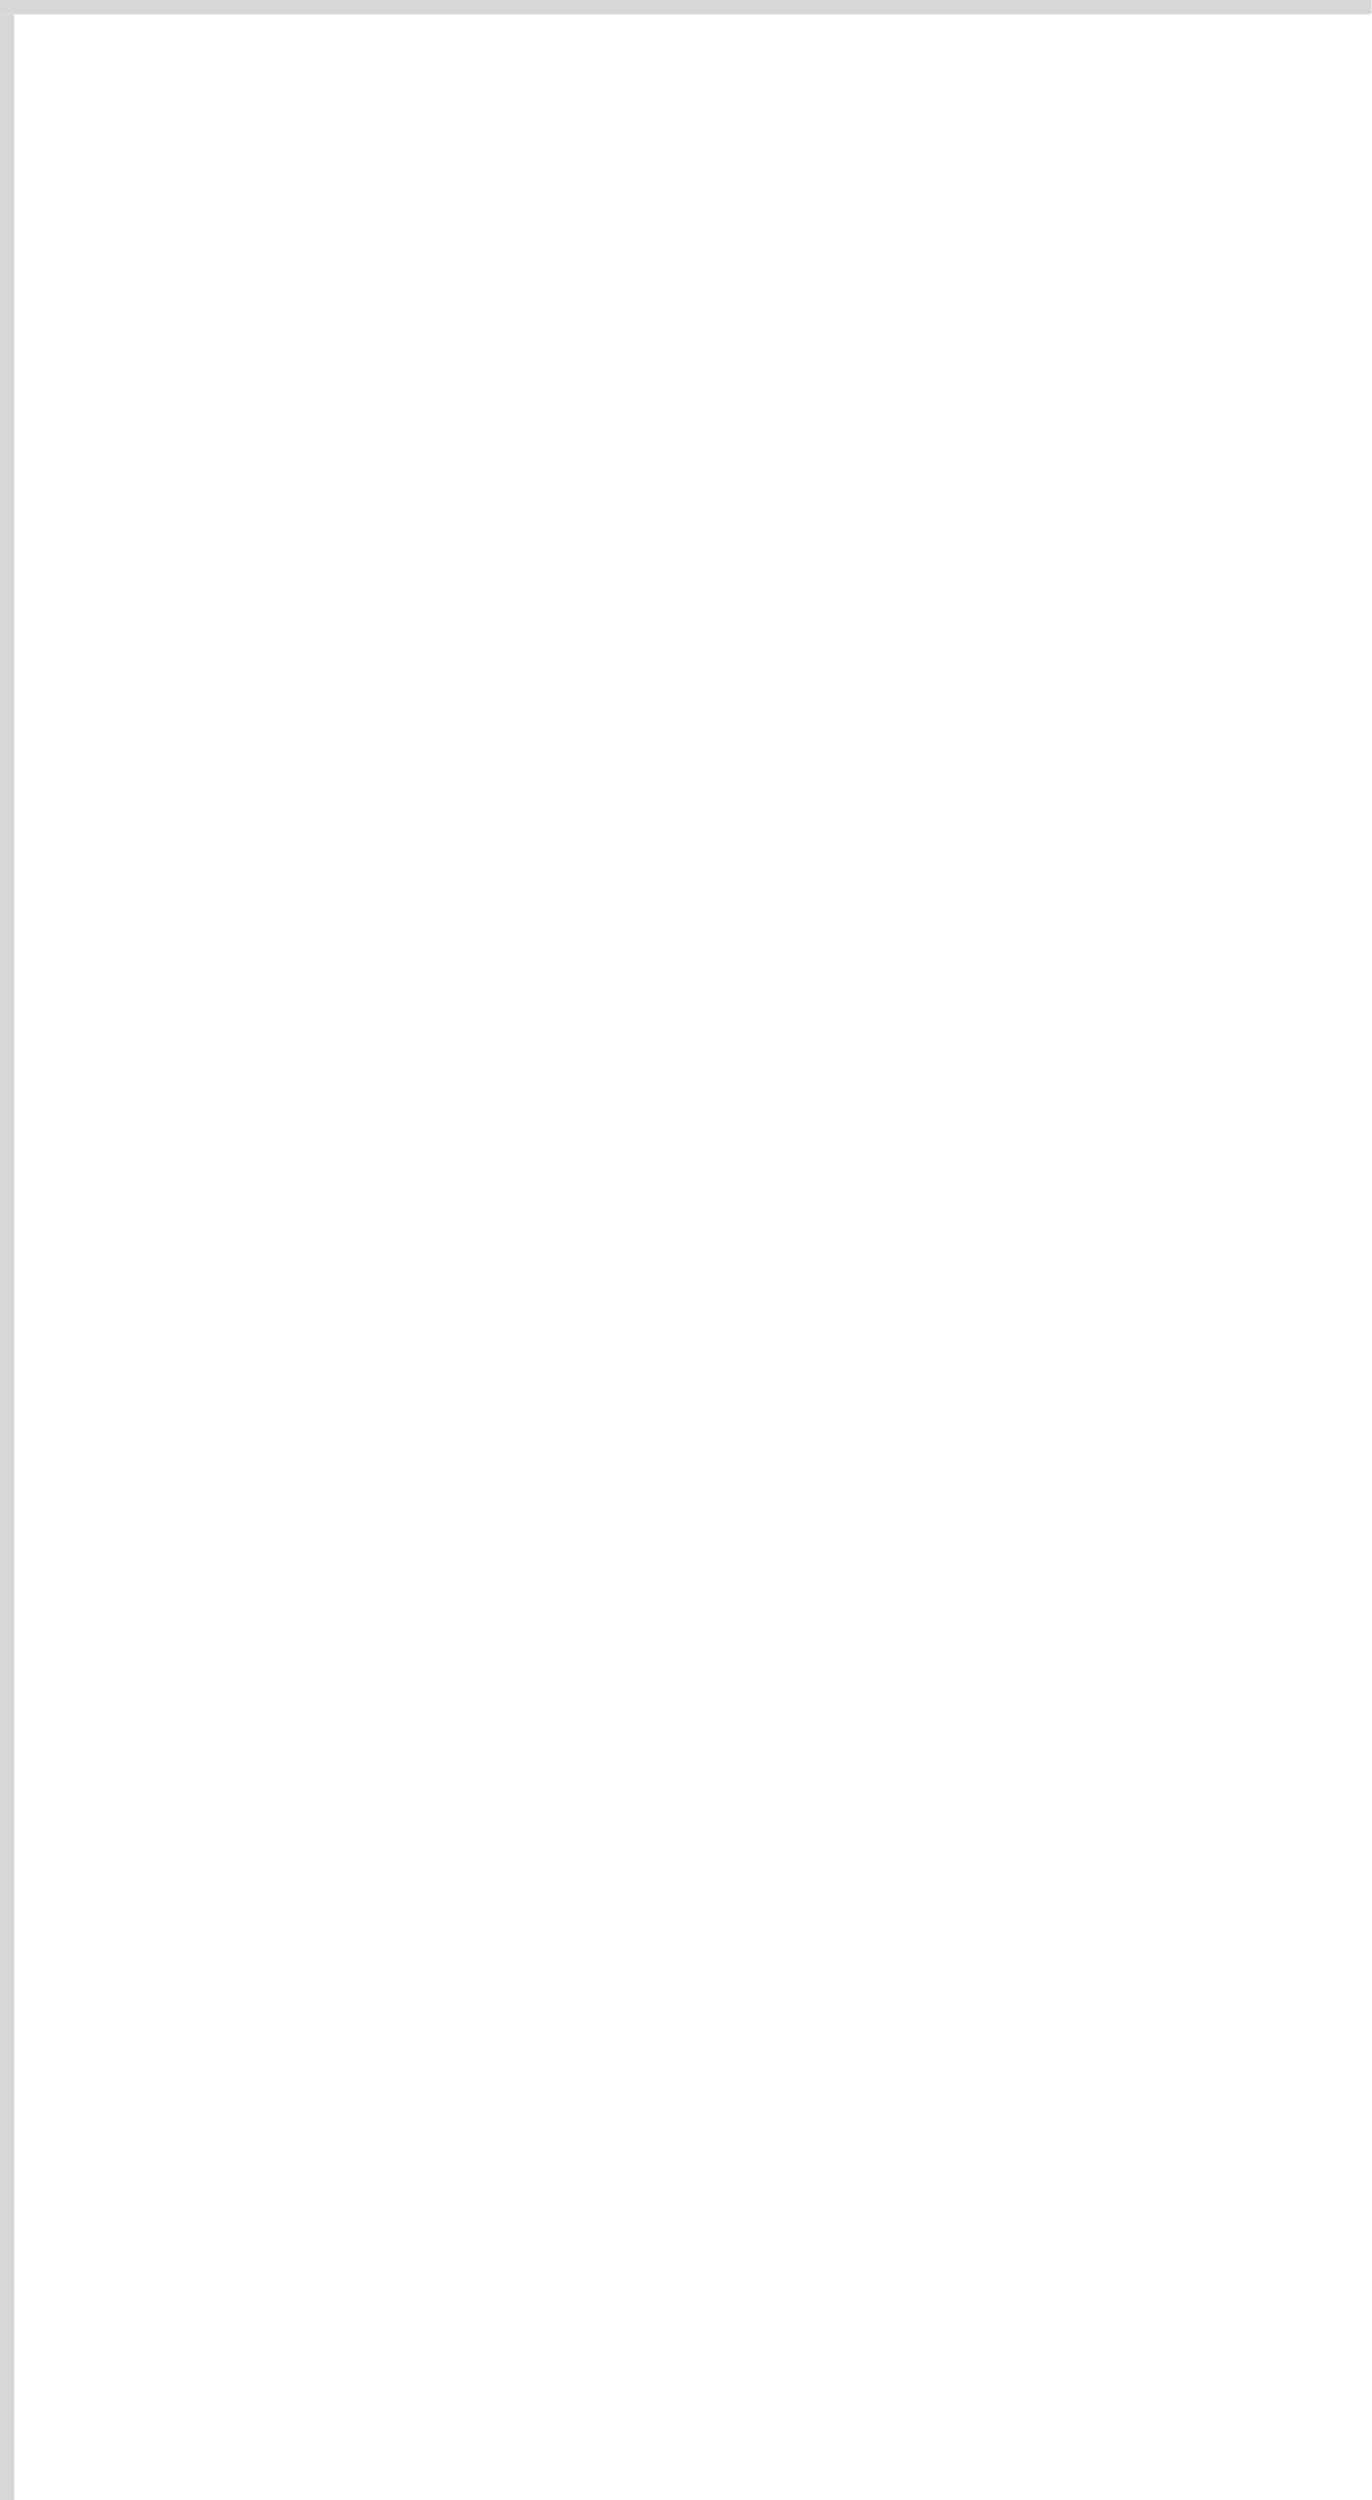
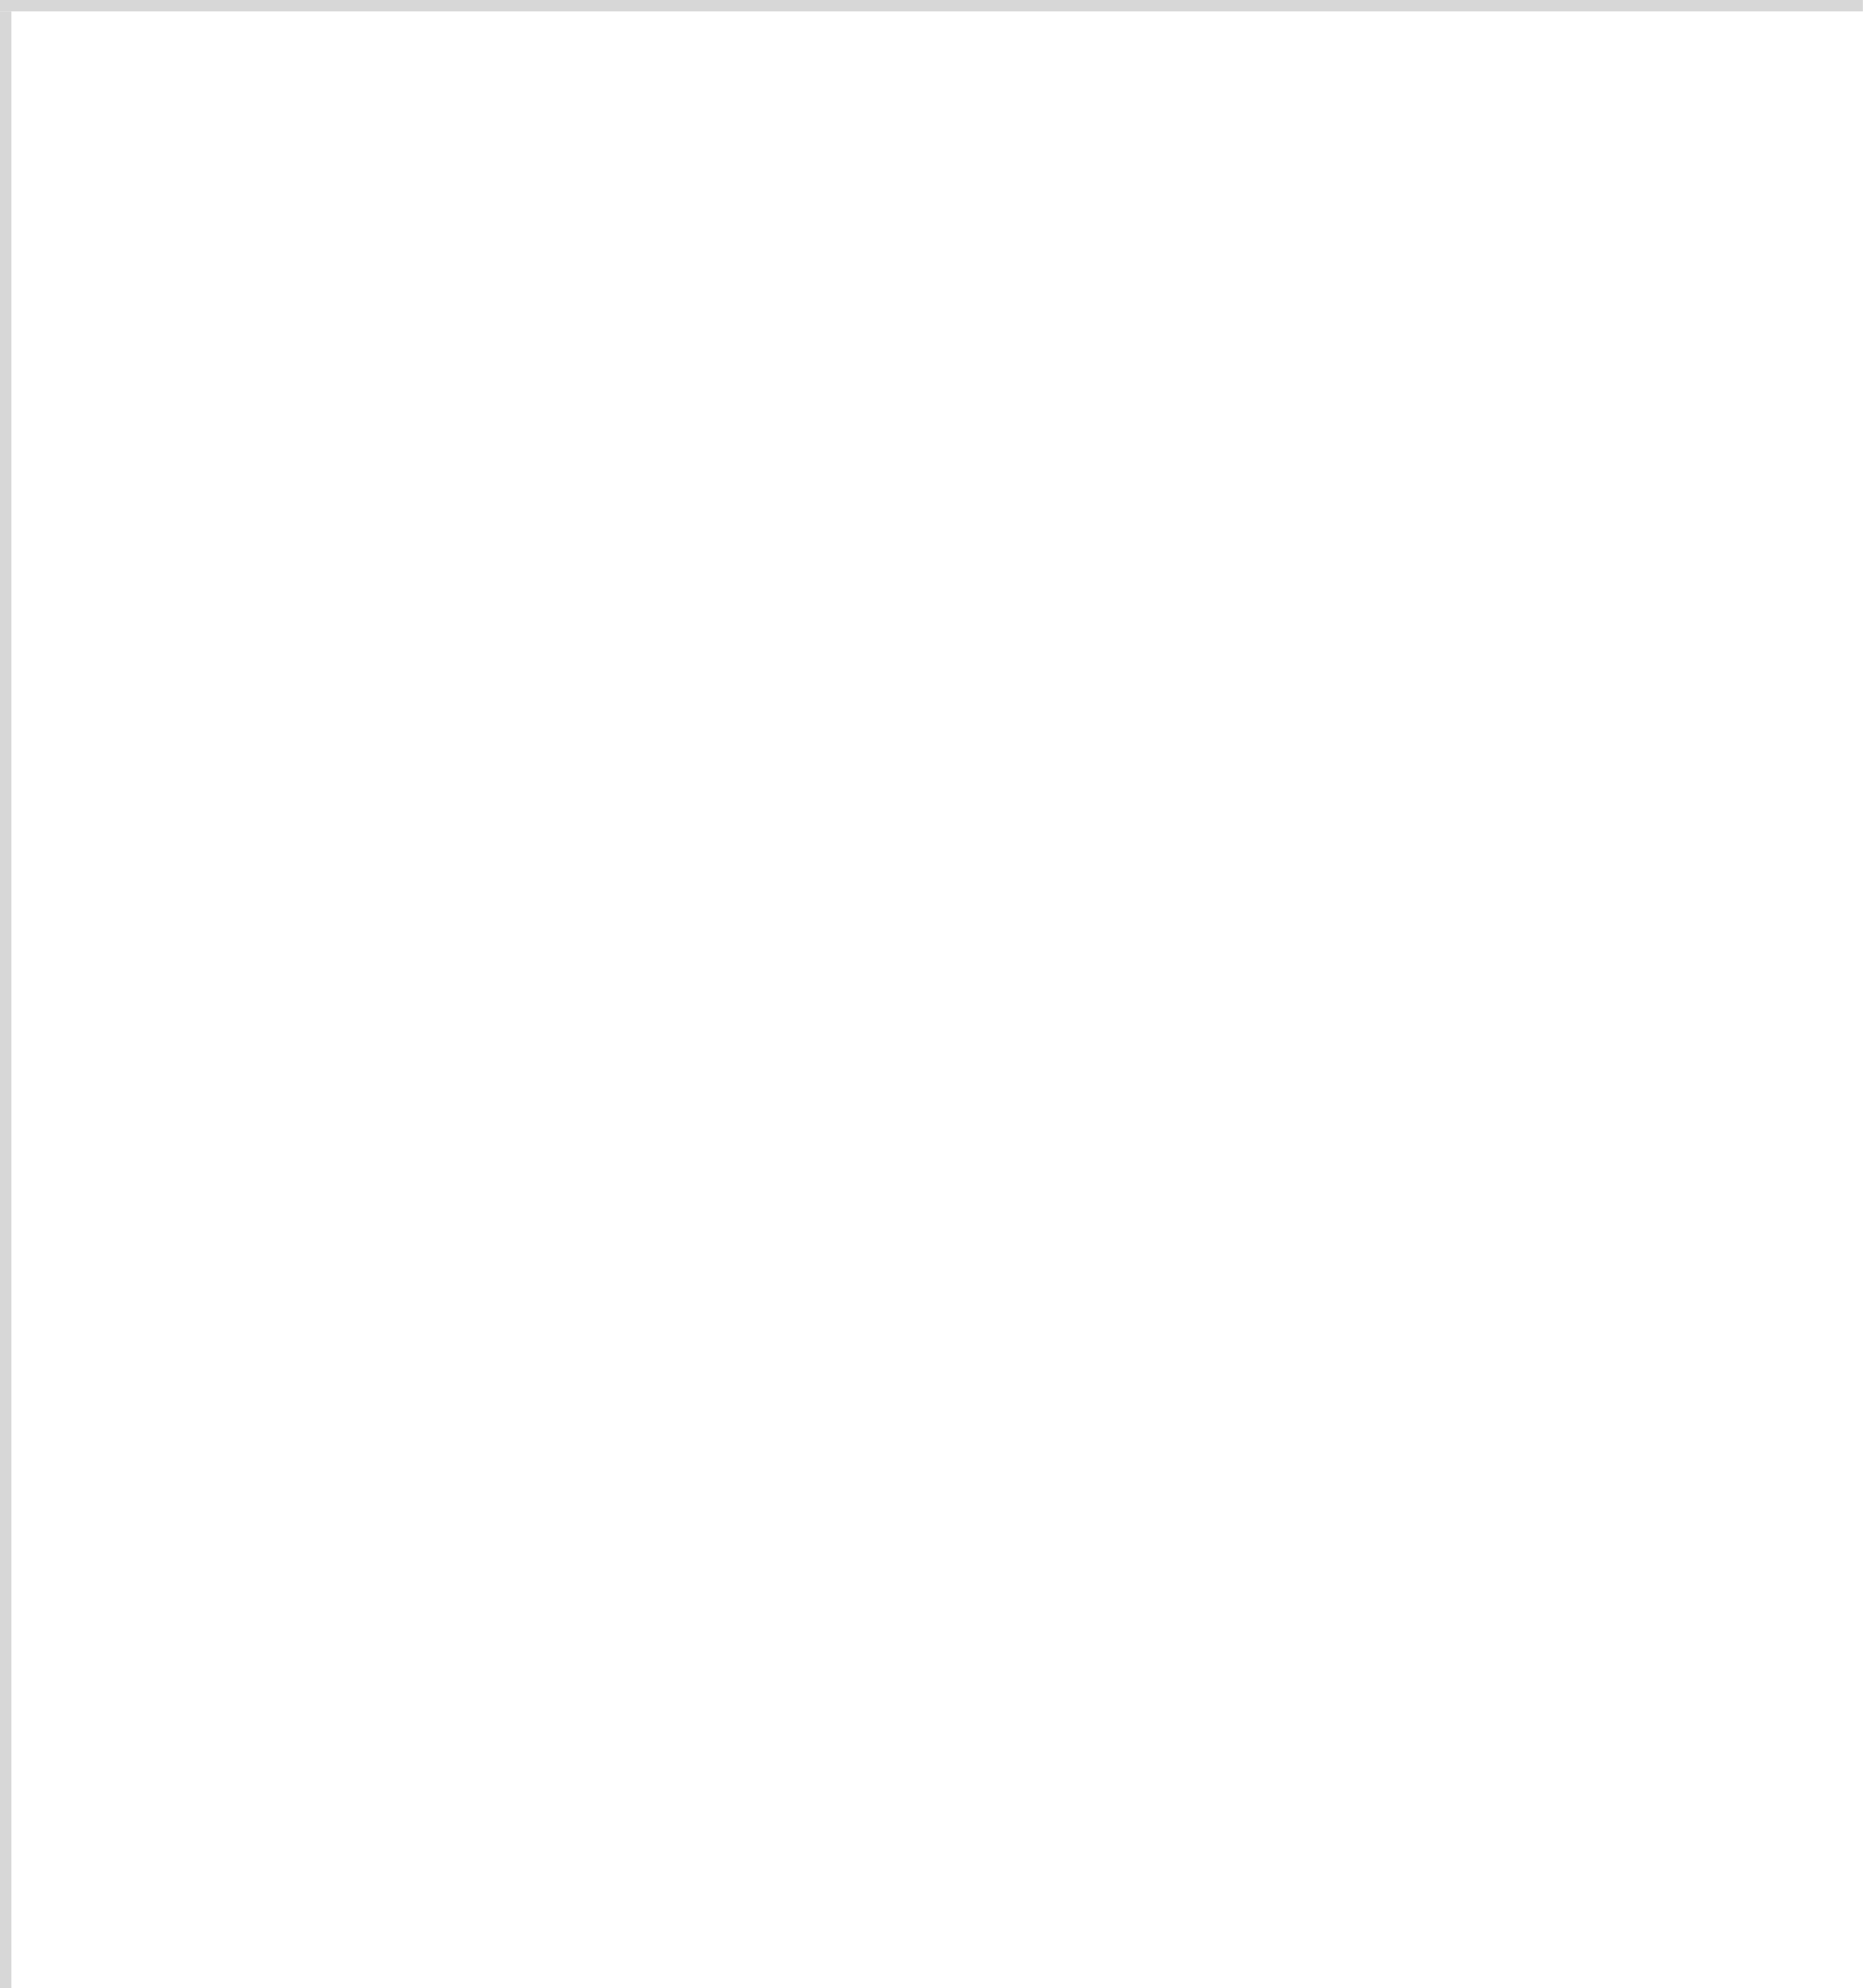
- <svg xmlns="http://www.w3.org/2000/svg" version="1.1" width="96px" height="175px" viewBox="708 359 96 175">
-   <path d="M 1 1  L 96 1  L 96 175  L 1 175  L 1 1  Z " fill-rule="nonzero" fill="rgba(255, 255, 255, 1)" stroke="none" transform="matrix(1 0 0 1 708 359 )" class="fill" />
-   <path d="M 0.5 1  L 0.5 175  " stroke-width="1" stroke-dasharray="0" stroke="rgba(215, 215, 215, 1)" fill="none" transform="matrix(1 0 0 1 708 359 )" class="stroke" />
-   <path d="M 0 0.5  L 96 0.5  " stroke-width="1" stroke-dasharray="0" stroke="rgba(215, 215, 215, 1)" fill="none" transform="matrix(1 0 0 1 708 359 )" class="stroke" />
+ <svg xmlns="http://www.w3.org/2000/svg" version="1.1" width="164px" height="175px" viewBox="368 359 164 175">
+   <path d="M 1 1  L 164 1  L 164 175  L 1 175  L 1 1  Z " fill-rule="nonzero" fill="rgba(255, 255, 255, 1)" stroke="none" transform="matrix(1 0 0 1 368 359 )" class="fill" />
+   <path d="M 0.5 1  L 0.5 175  " stroke-width="1" stroke-dasharray="0" stroke="rgba(215, 215, 215, 1)" fill="none" transform="matrix(1 0 0 1 368 359 )" class="stroke" />
+   <path d="M 0 0.5  L 164 0.5  " stroke-width="1" stroke-dasharray="0" stroke="rgba(215, 215, 215, 1)" fill="none" transform="matrix(1 0 0 1 368 359 )" class="stroke" />
</svg>
